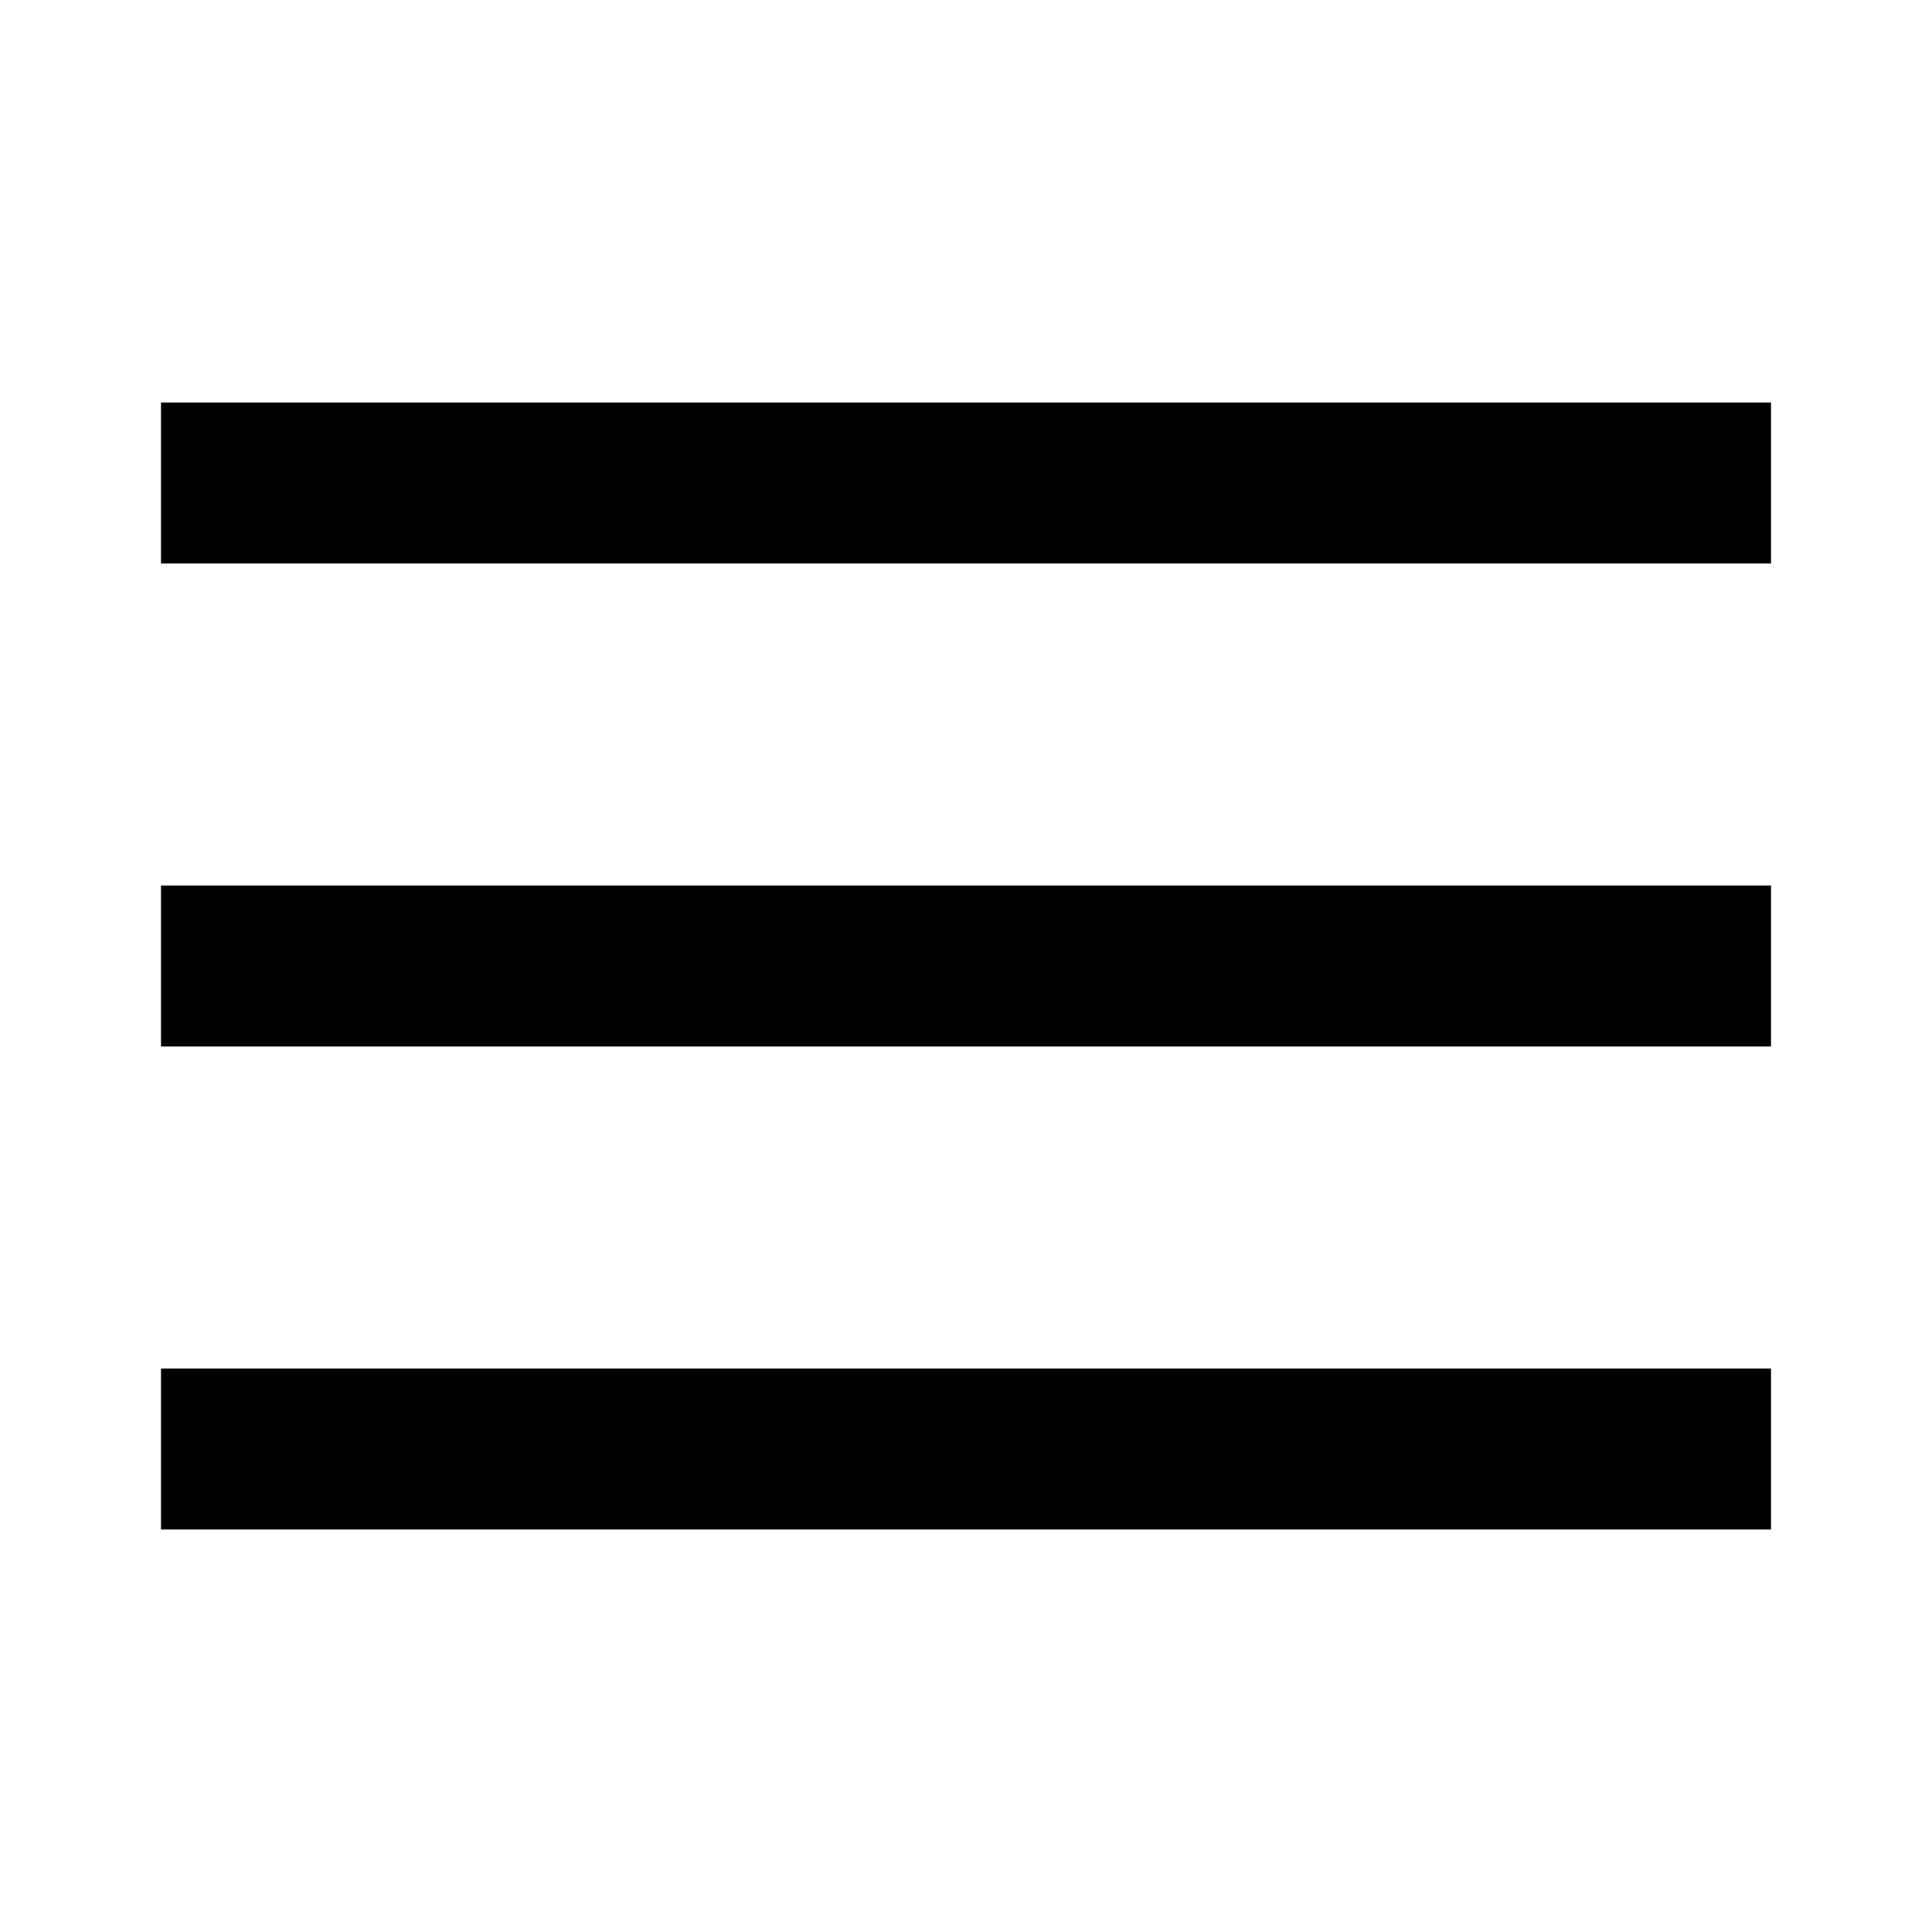
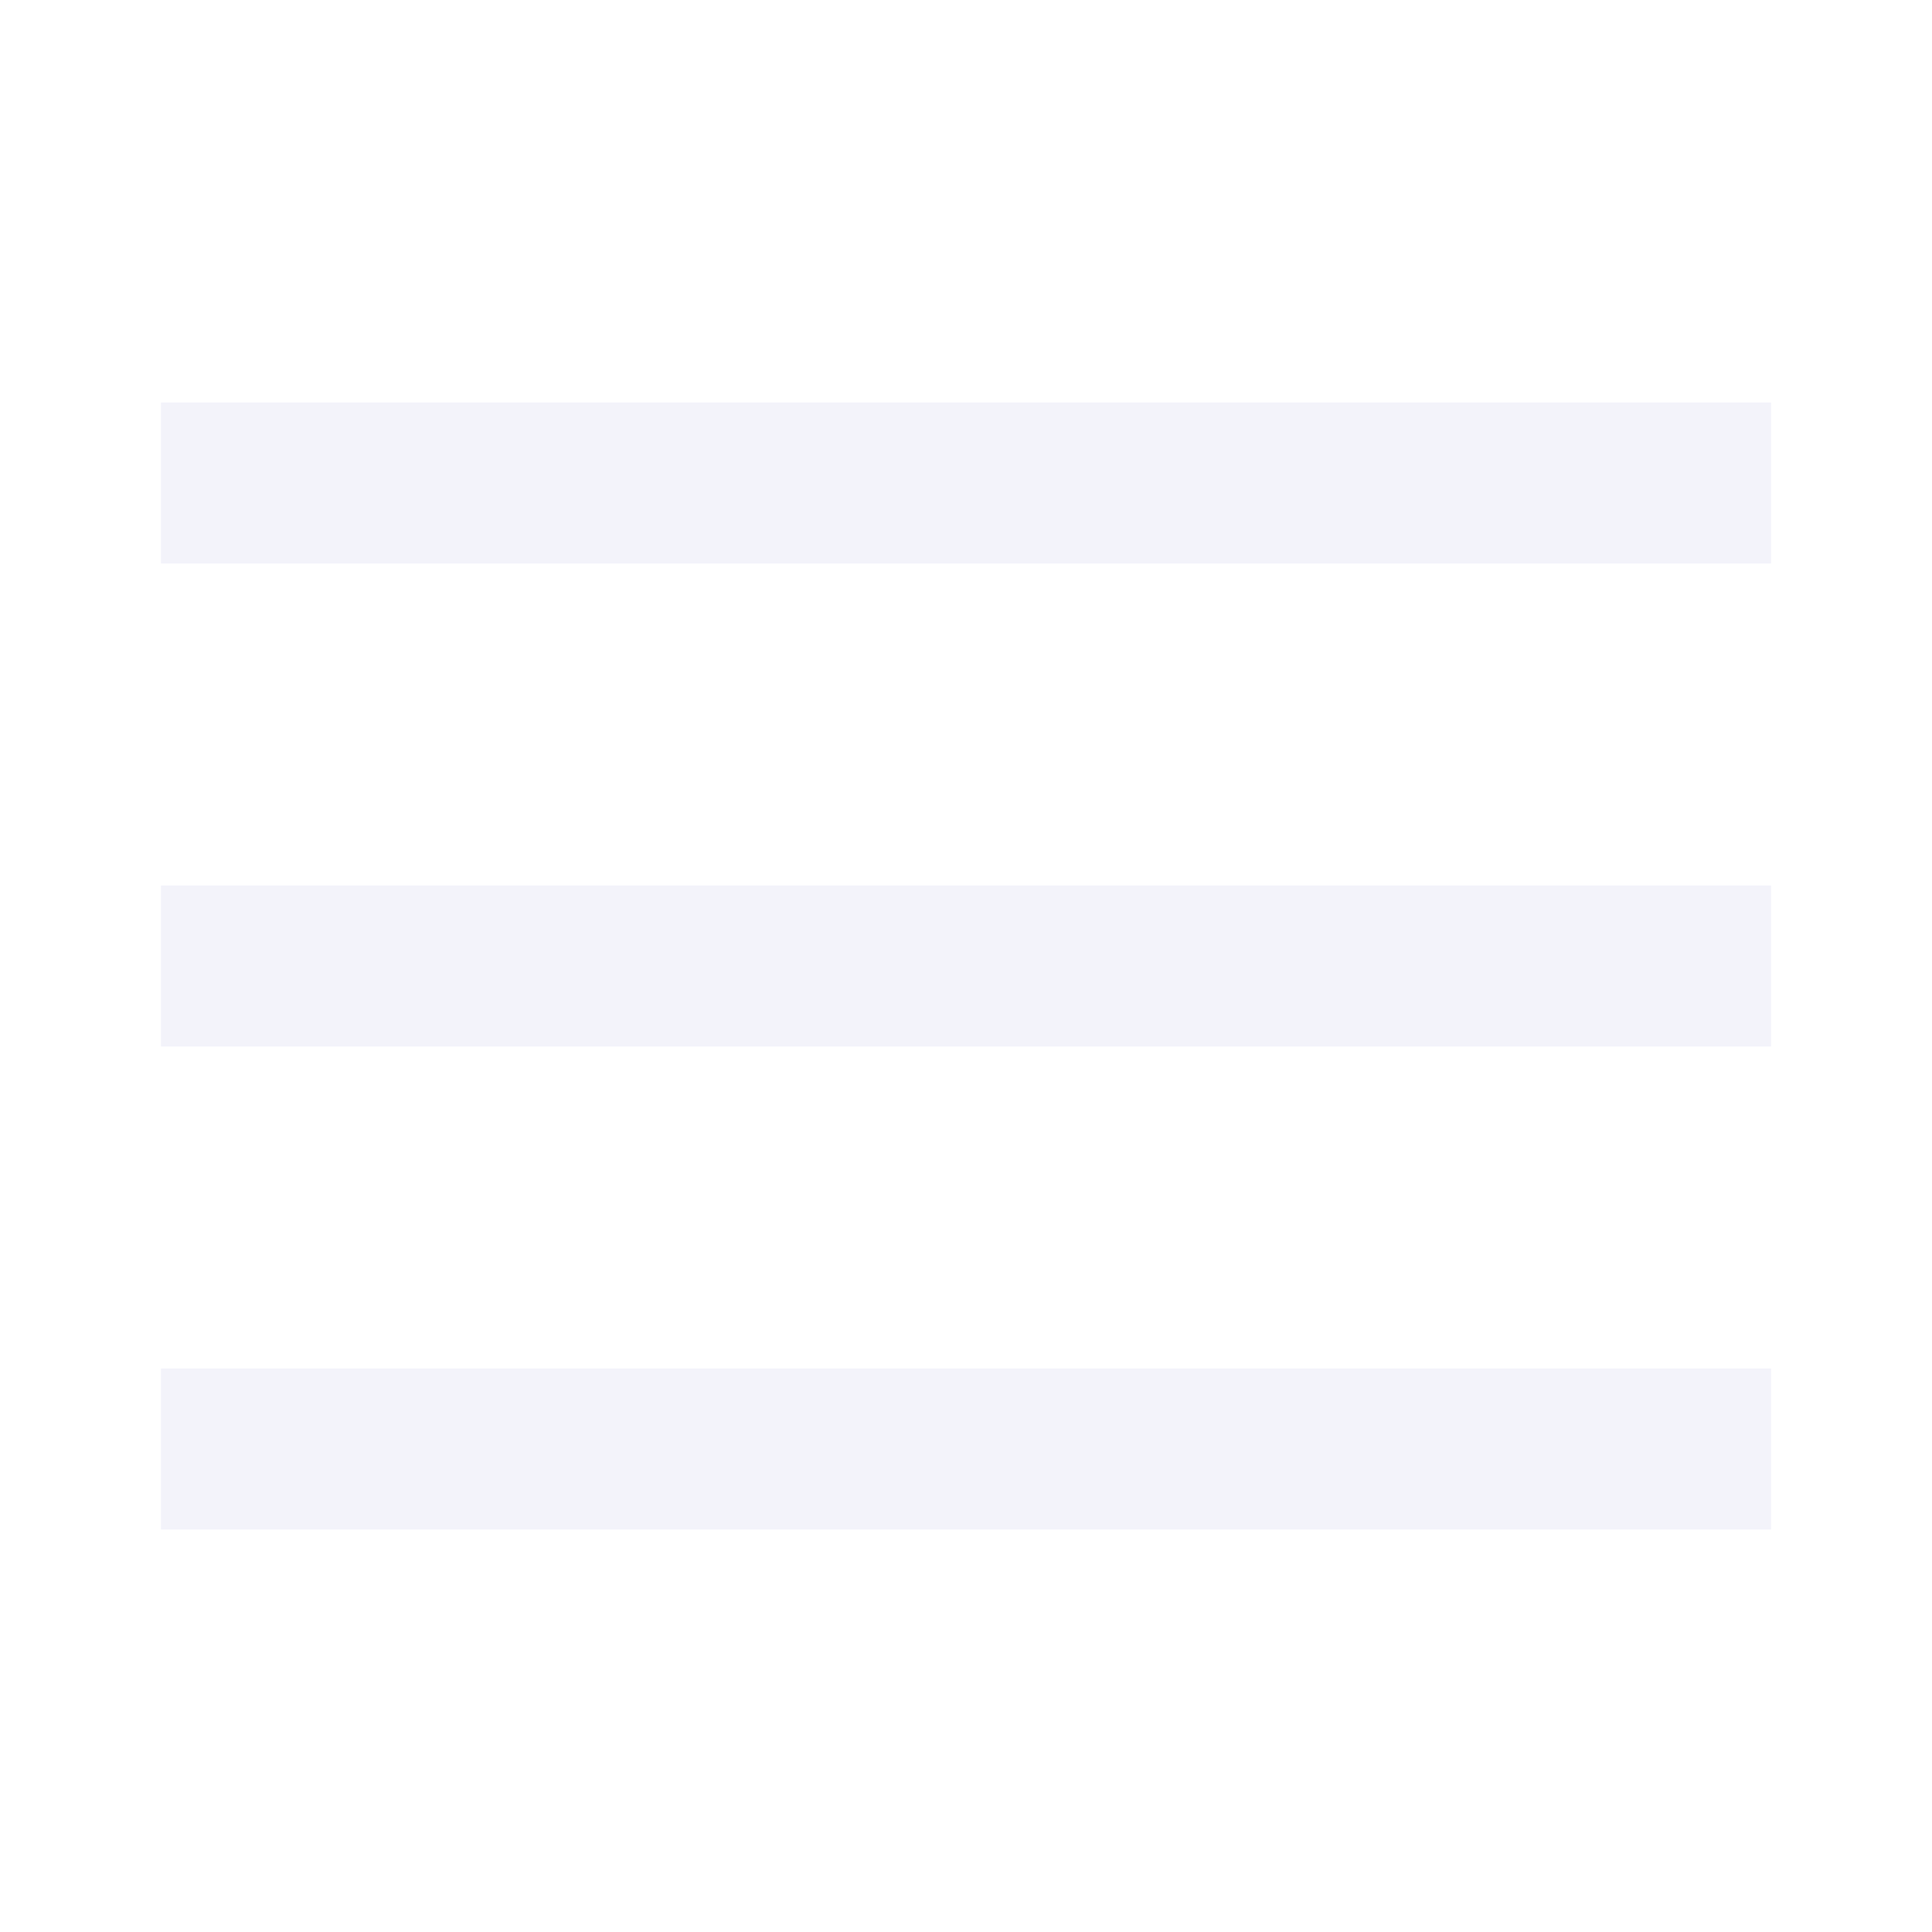
- <svg xmlns="http://www.w3.org/2000/svg" fill="#000000" viewBox="0 0 24 24" width="24px" height="24px">
-   <path d="M 2 5 L 2 7 L 22 7 L 22 5 L 2 5 z M 2 11 L 2 13 L 22 13 L 22 11 L 2 11 z M 2 17 L 2 19 L 22 19 L 22 17 L 2 17 z" />
+ <svg xmlns="http://www.w3.org/2000/svg" width="375pt" height="375pt" viewBox="0 0 375 375" version="1.2">
+   <g id="surface1">
+     <path style=" stroke:none;fill-rule:nonzero;fill:rgb(95.29%,95.29%,98.039%);fill-opacity:1;" d="M 31.25 78.125 L 31.25 109.375 L 343.75 109.375 L 343.75 78.125 Z M 31.25 171.875 L 31.25 203.125 L 343.75 203.125 L 343.75 171.875 Z M 31.25 265.625 L 31.25 296.875 L 343.75 296.875 L 343.75 265.625 Z M 31.25 265.625 " />
+   </g>
</svg>
